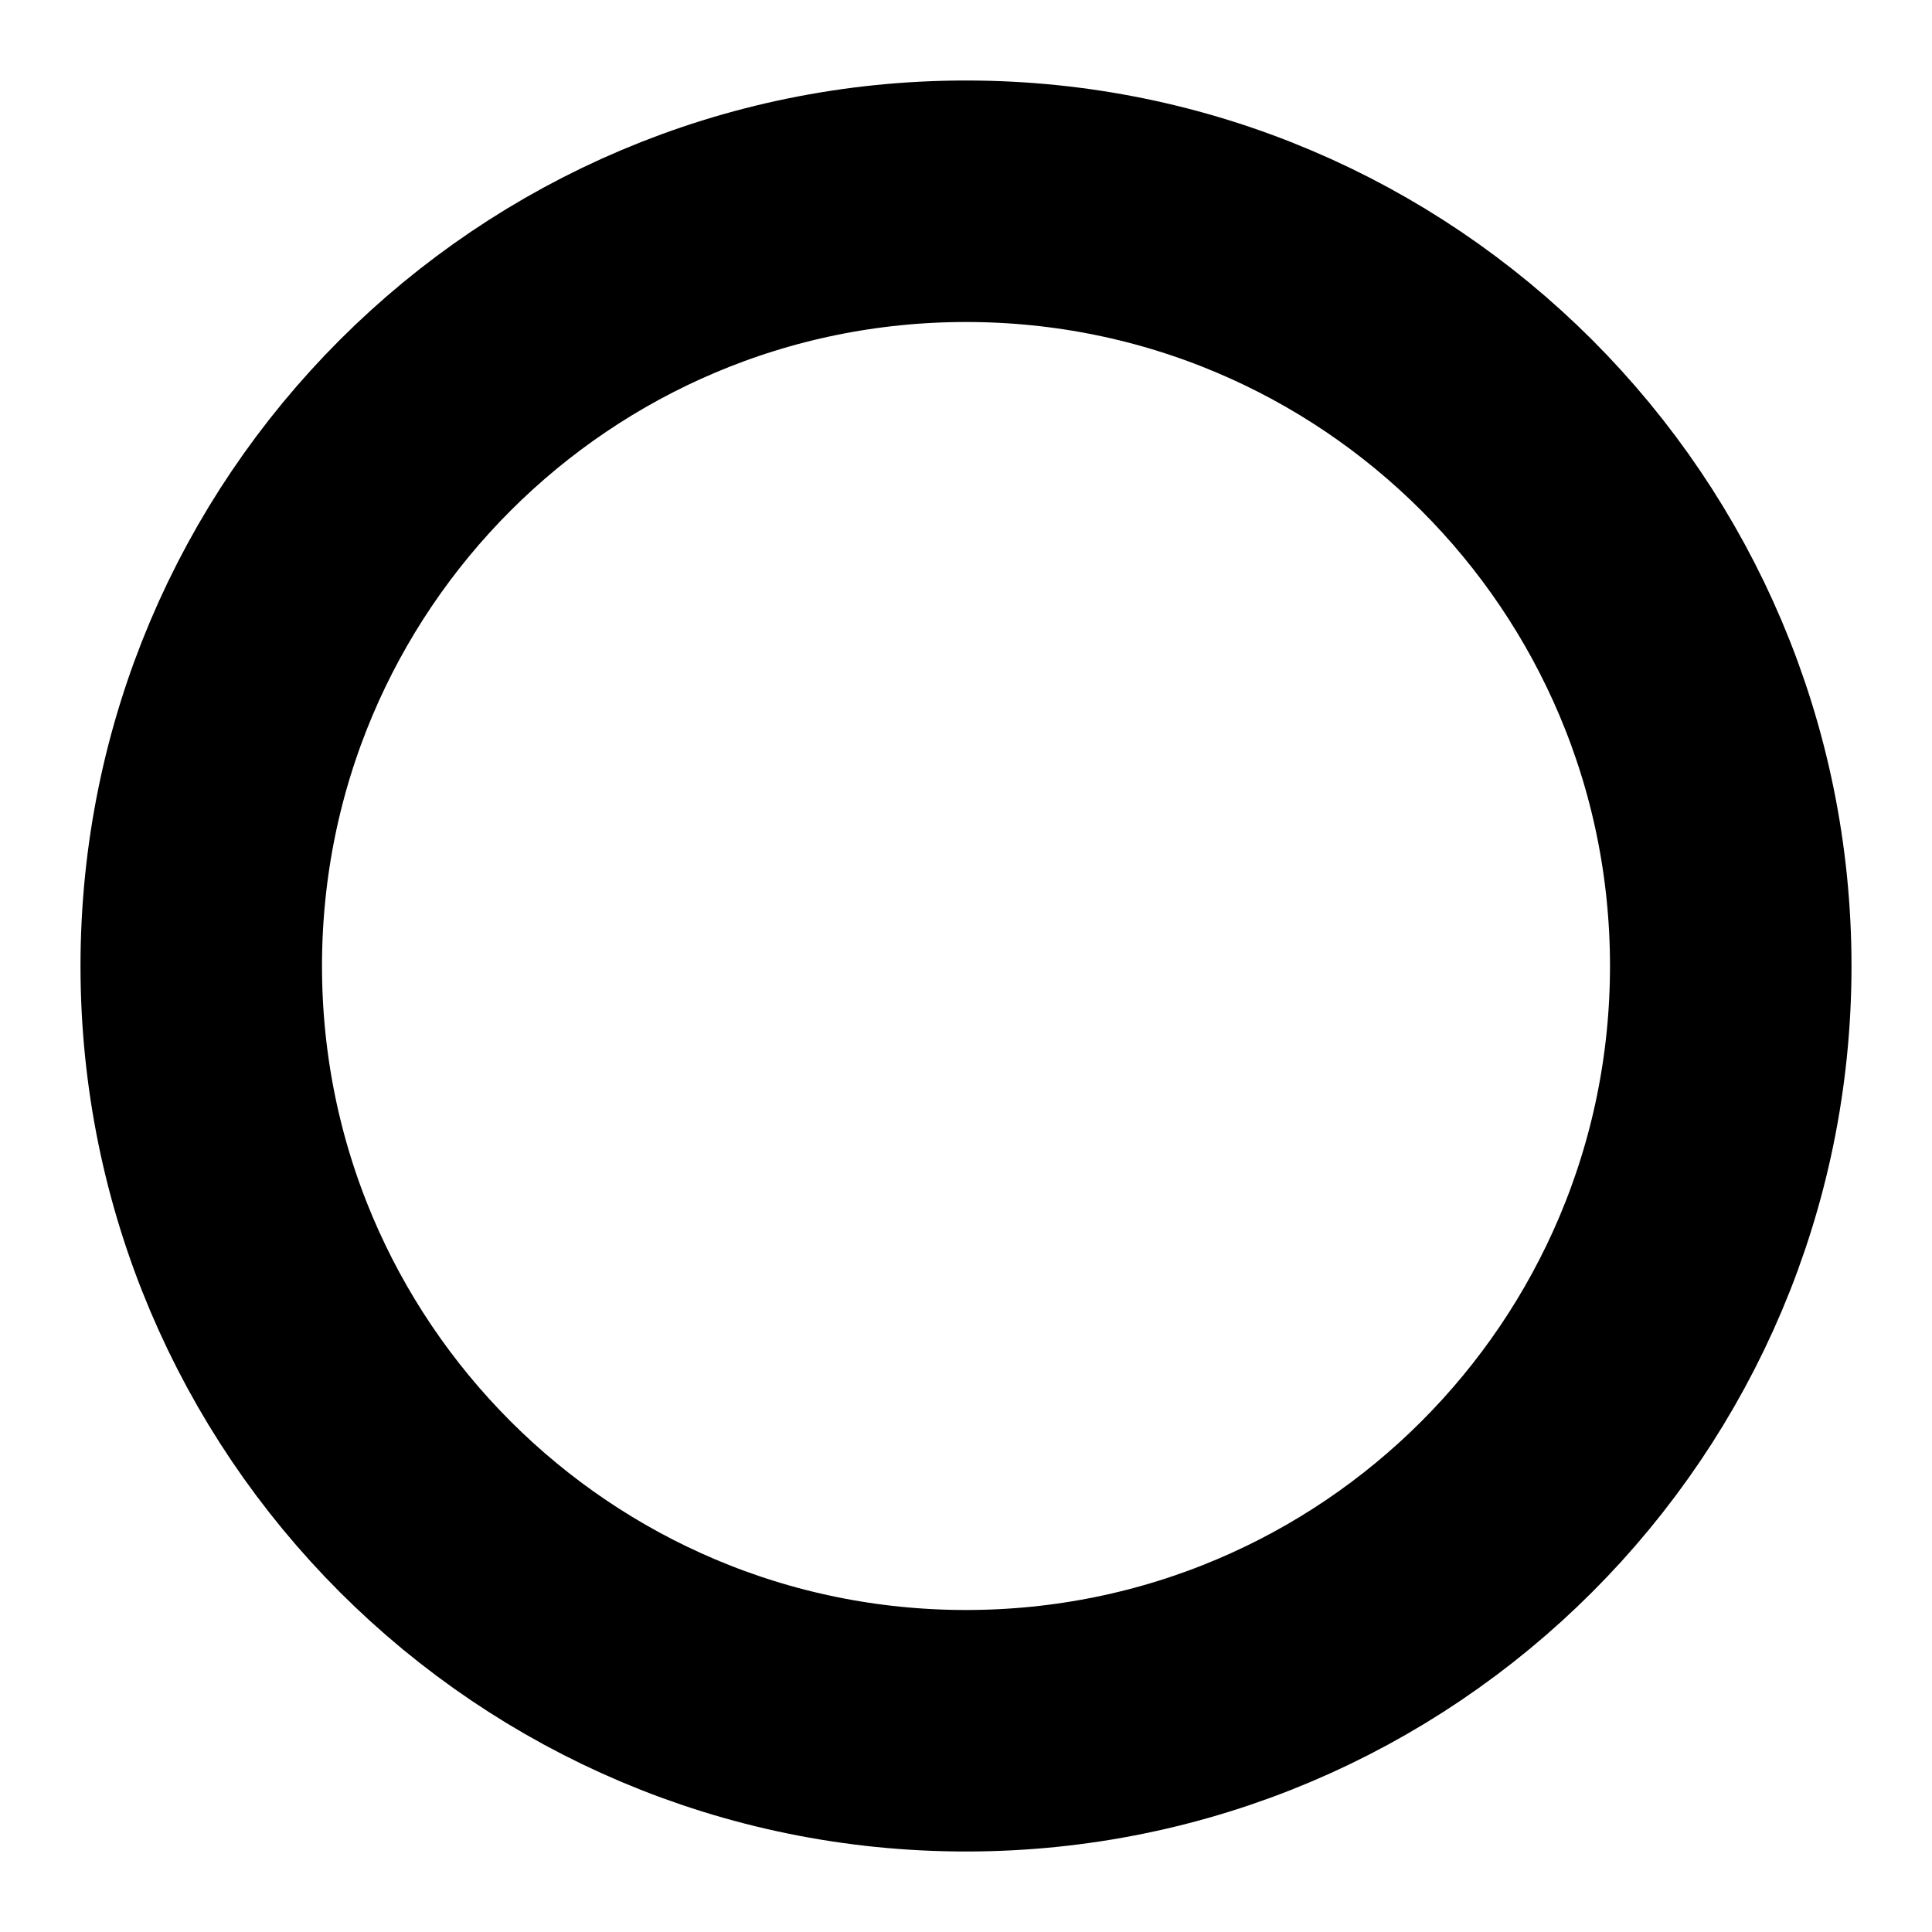
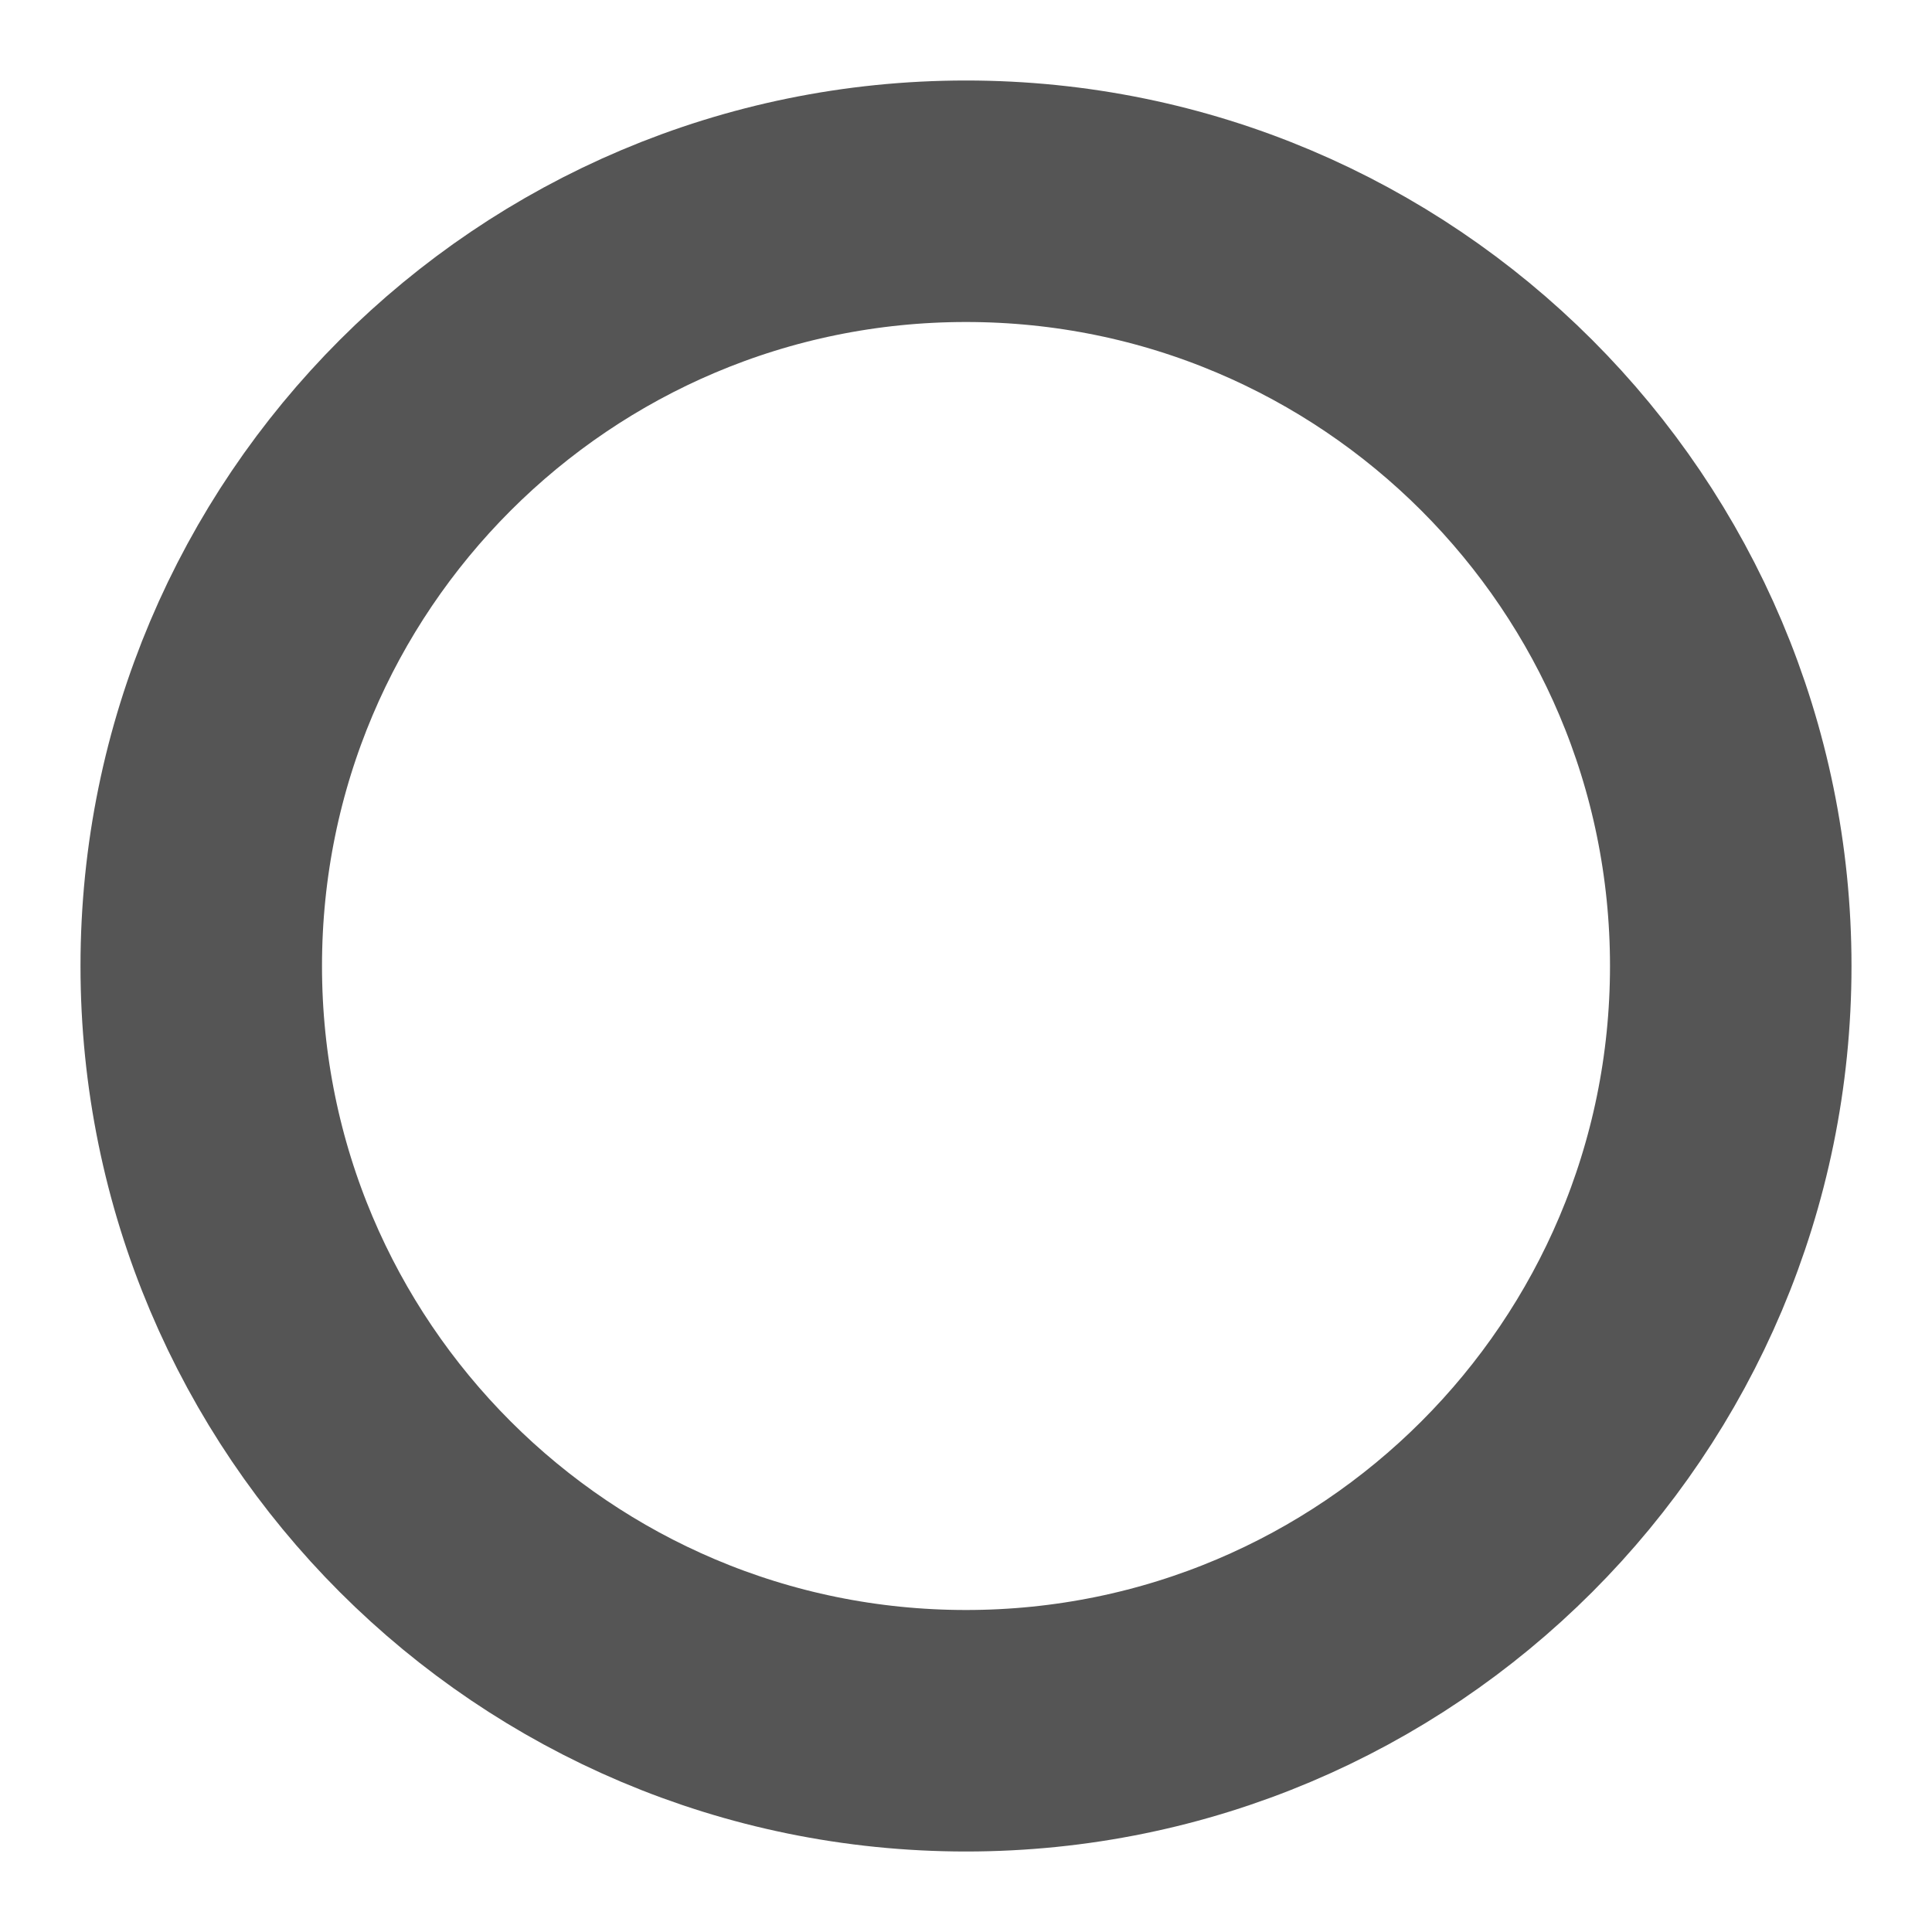
- <svg xmlns="http://www.w3.org/2000/svg" width="24" height="24" stroke="#000" viewBox="0 0 24 24">
+ <svg xmlns="http://www.w3.org/2000/svg" width="24" height="24" stroke="#555" viewBox="0 0 24 24">
  <style>.spinner_V8m1{transform-origin:center;animation:spinner_zKoa 2s linear infinite}.spinner_V8m1 circle{stroke-linecap:round;animation:spinner_YpZS 1.5s ease-in-out infinite}@keyframes spinner_zKoa{100%{transform:rotate(360deg)}}@keyframes spinner_YpZS{0%{stroke-dasharray:0 150;stroke-dashoffset:0}47.5%{stroke-dasharray:42 150;stroke-dashoffset:-16}95%,100%{stroke-dasharray:42 150;stroke-dashoffset:-59}}</style>
  <g class="spinner_V8m1">
    <circle cx="12" cy="12" r="9.5" fill="none" stroke-width="3" />
  </g>
</svg>
